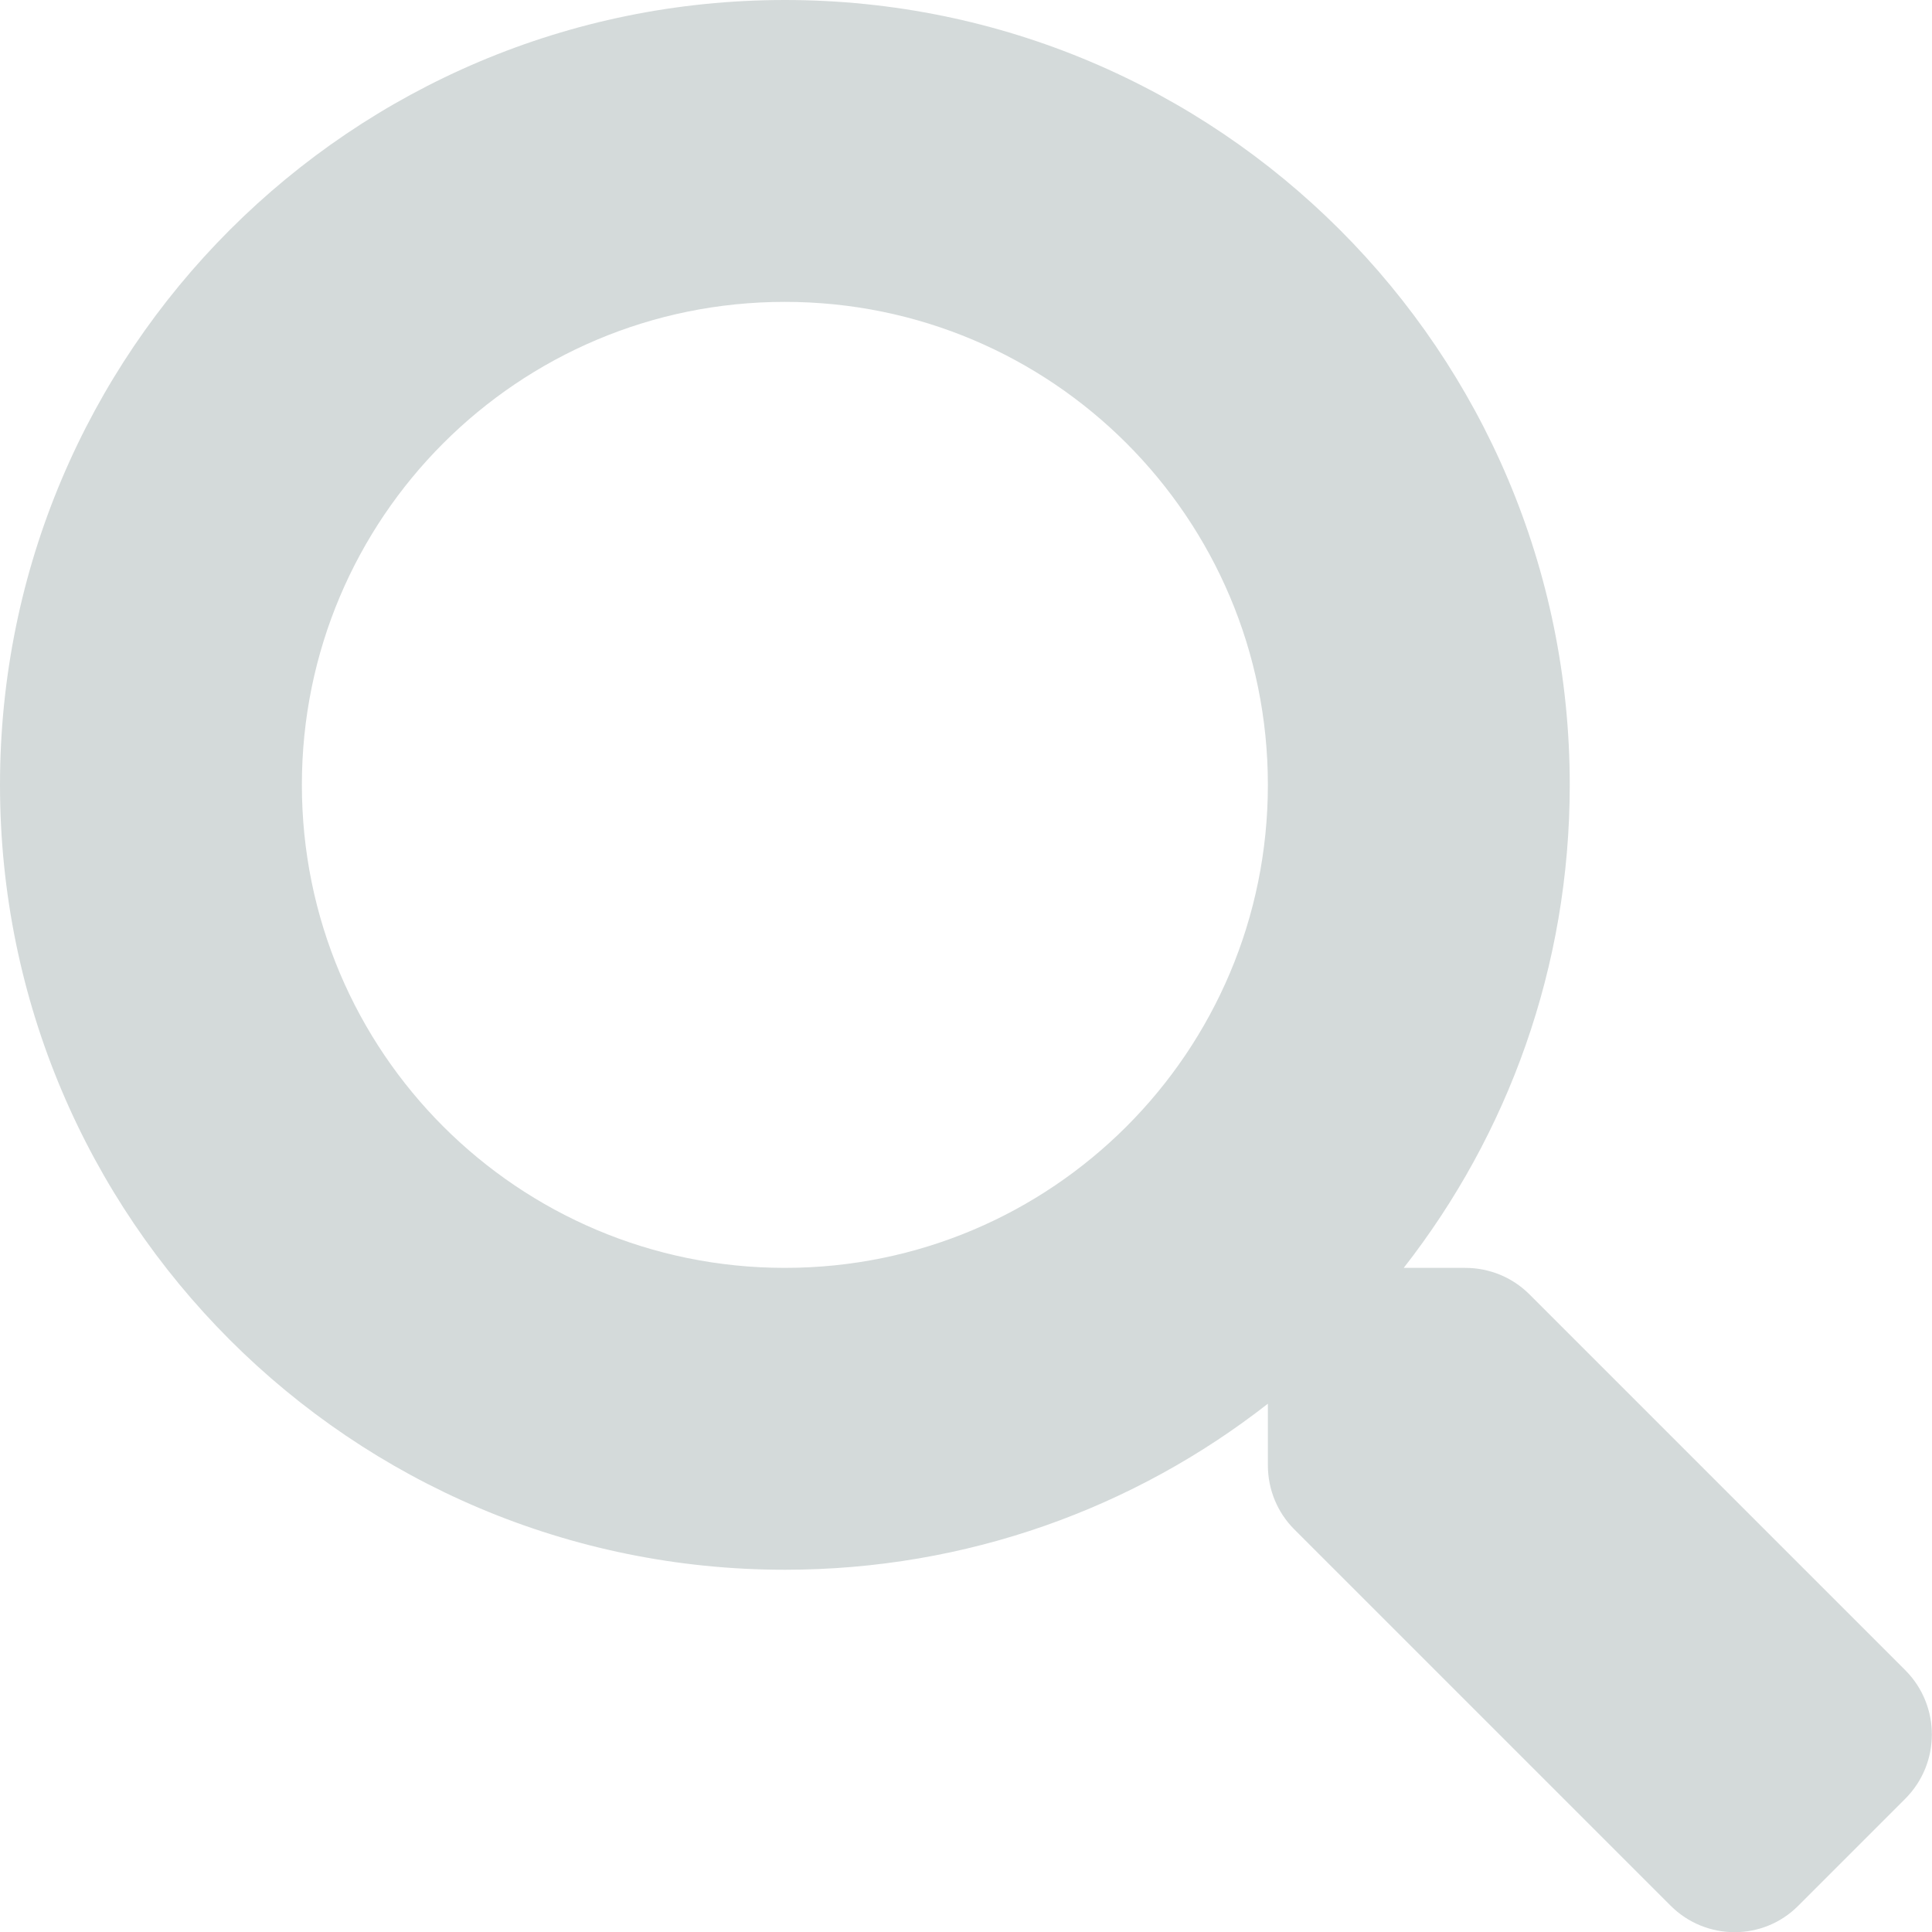
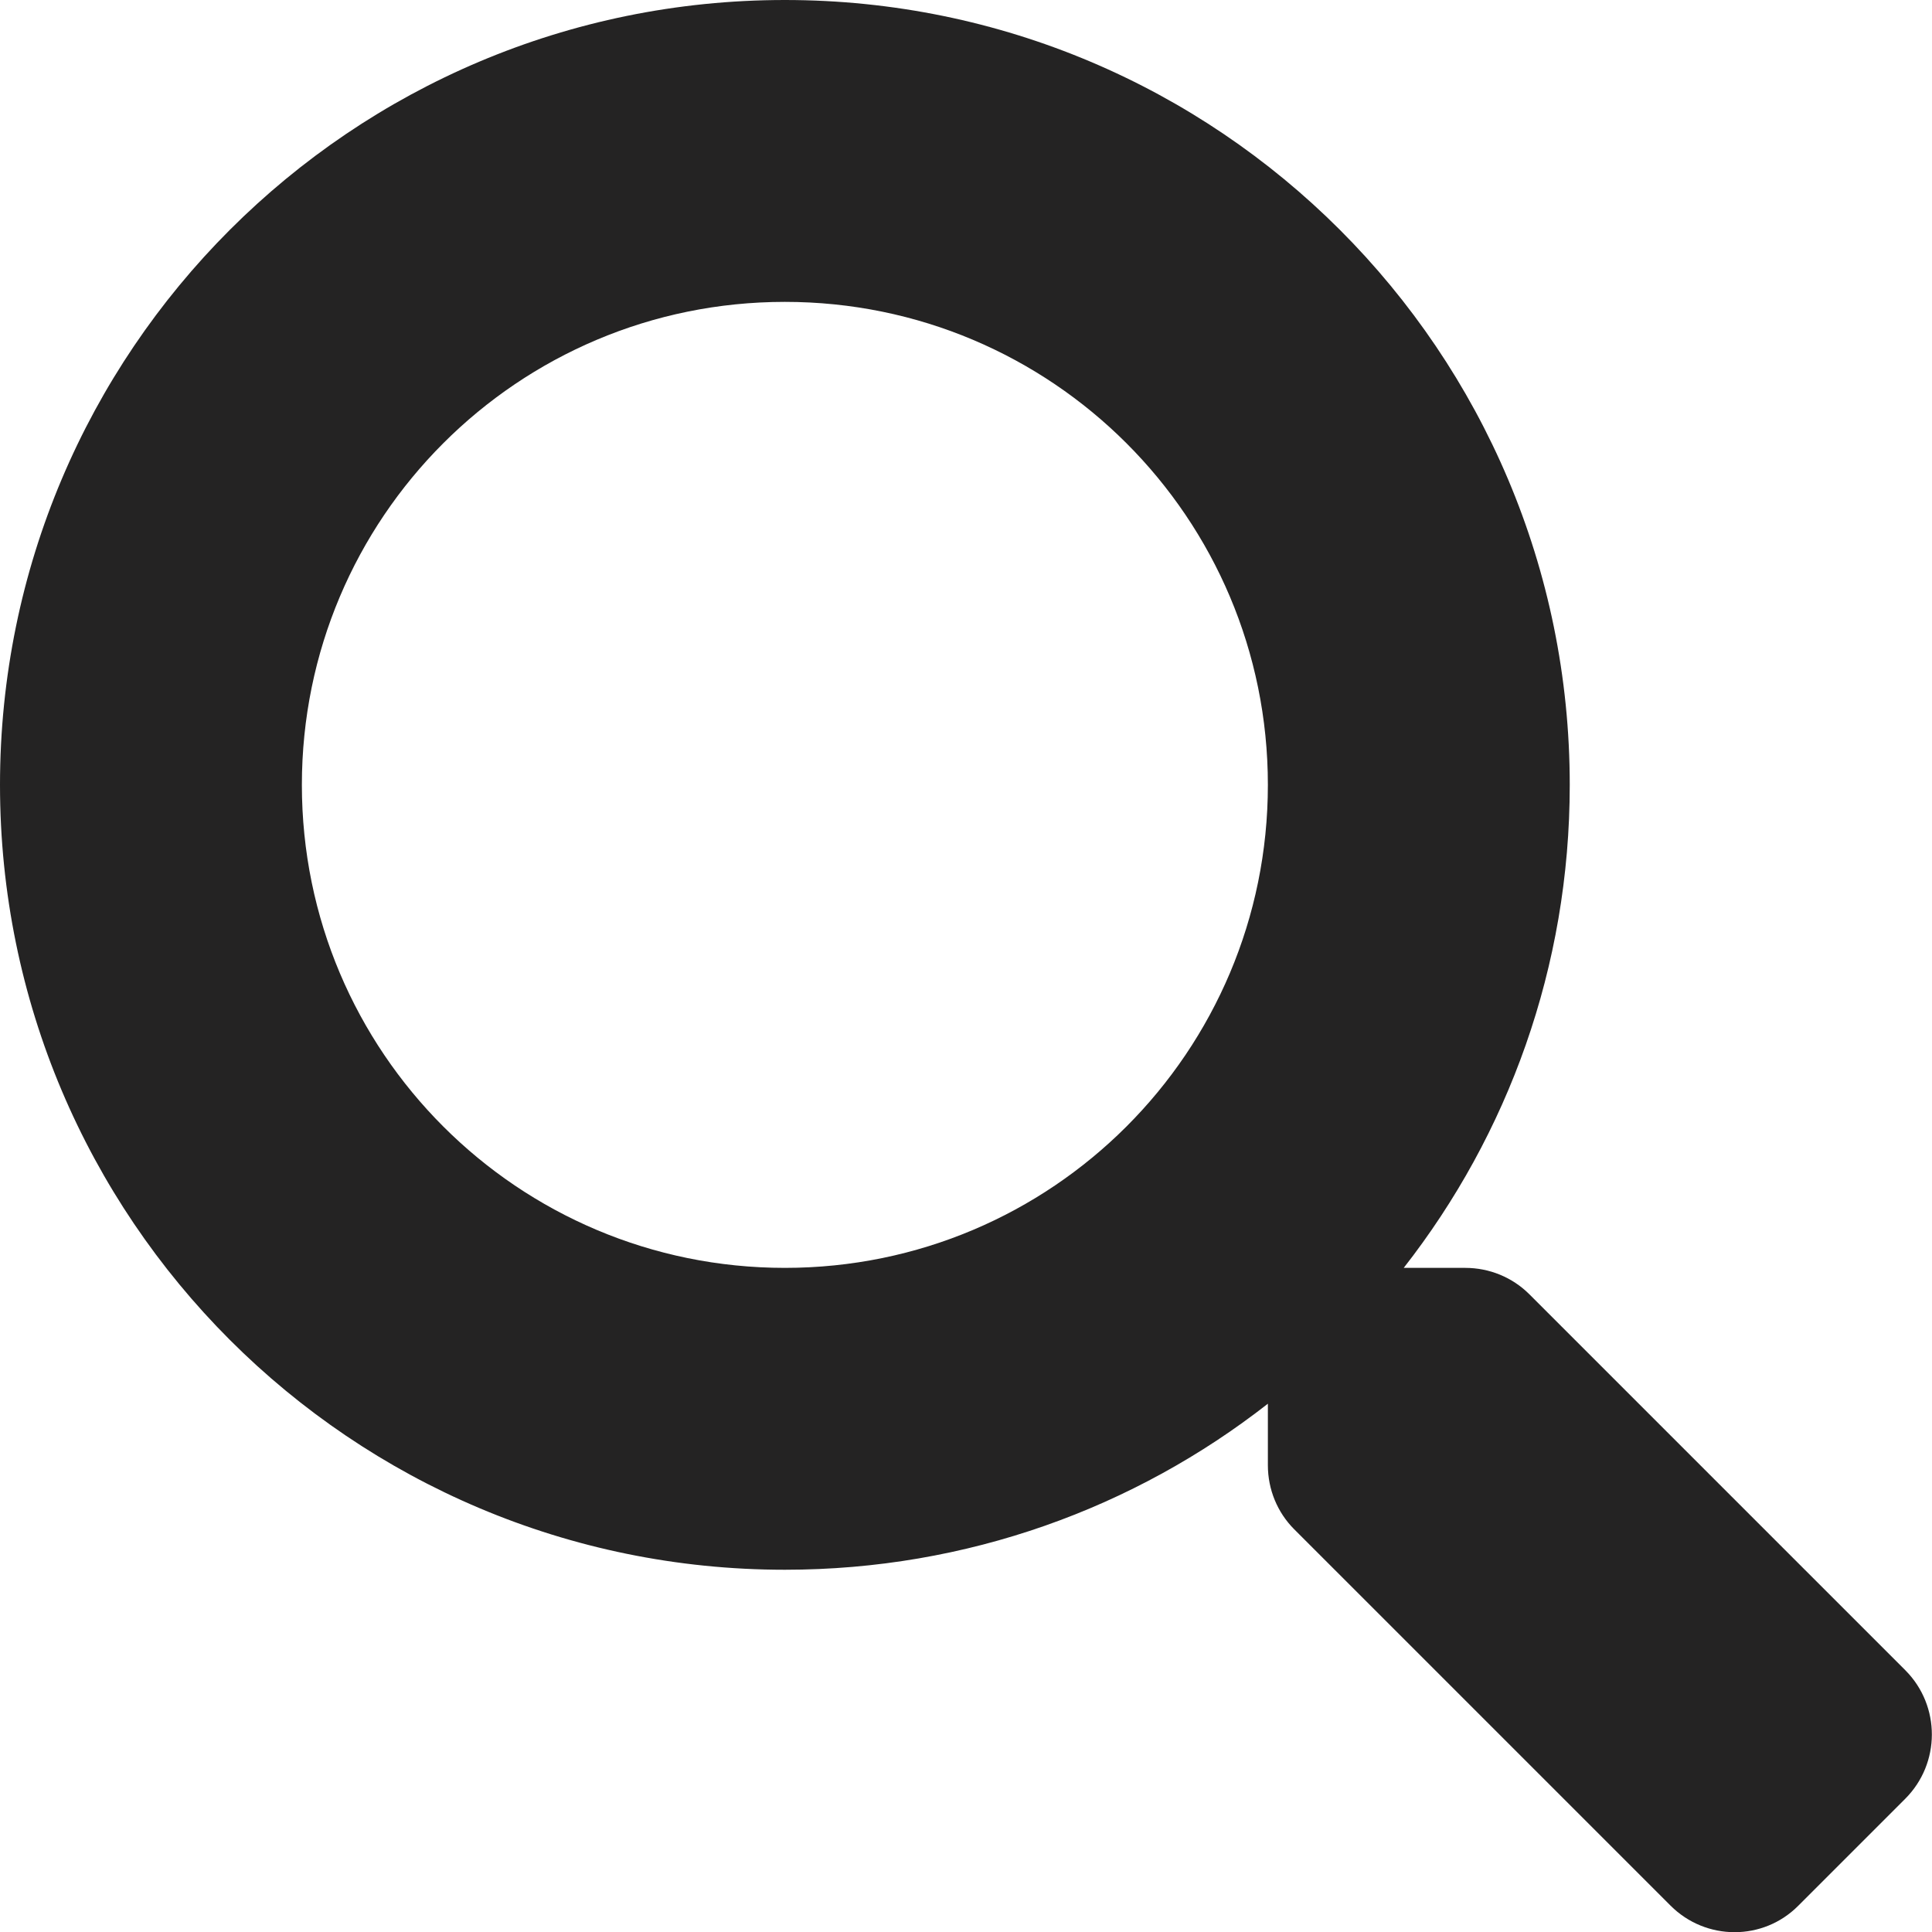
<svg xmlns="http://www.w3.org/2000/svg" aria-hidden="true" data-prefix="fas" data-icon="search" class="svg-inline--fa fa-search fa-w-16" role="img" viewBox="0 0 512 512">
-   <path fill="#D4DADA" d="M505 442.7L405.3 343c-4.5-4.5-10.6-7-17-7H372c27.6-35.3 44-79.7 44-128C416 93.1 322.9 0 208 0S0 93.1 0 208s93.1 208 208 208c48.3 0 92.7-16.4 128-44v16.3c0 6.4 2.5 12.5 7 17l99.7 99.7c9.4 9.4 24.6 9.4 33.9 0l28.3-28.3c9.4-9.4 9.4-24.6.1-34zM208 336c-70.7 0-128-57.2-128-128 0-70.7 57.2-128 128-128 70.7 0 128 57.2 128 128 0 70.7-57.2 128-128 128z" />
+   <path fill="#242323" d="M505 442.7L405.3 343c-4.5-4.5-10.6-7-17-7H372c27.6-35.3 44-79.7 44-128C416 93.1 322.9 0 208 0S0 93.1 0 208s93.1 208 208 208c48.3 0 92.7-16.4 128-44v16.3c0 6.4 2.5 12.5 7 17l99.7 99.7c9.4 9.4 24.6 9.4 33.9 0l28.3-28.3c9.4-9.4 9.4-24.6.1-34zM208 336c-70.7 0-128-57.2-128-128 0-70.7 57.2-128 128-128 70.7 0 128 57.2 128 128 0 70.7-57.2 128-128 128z" />
</svg>
